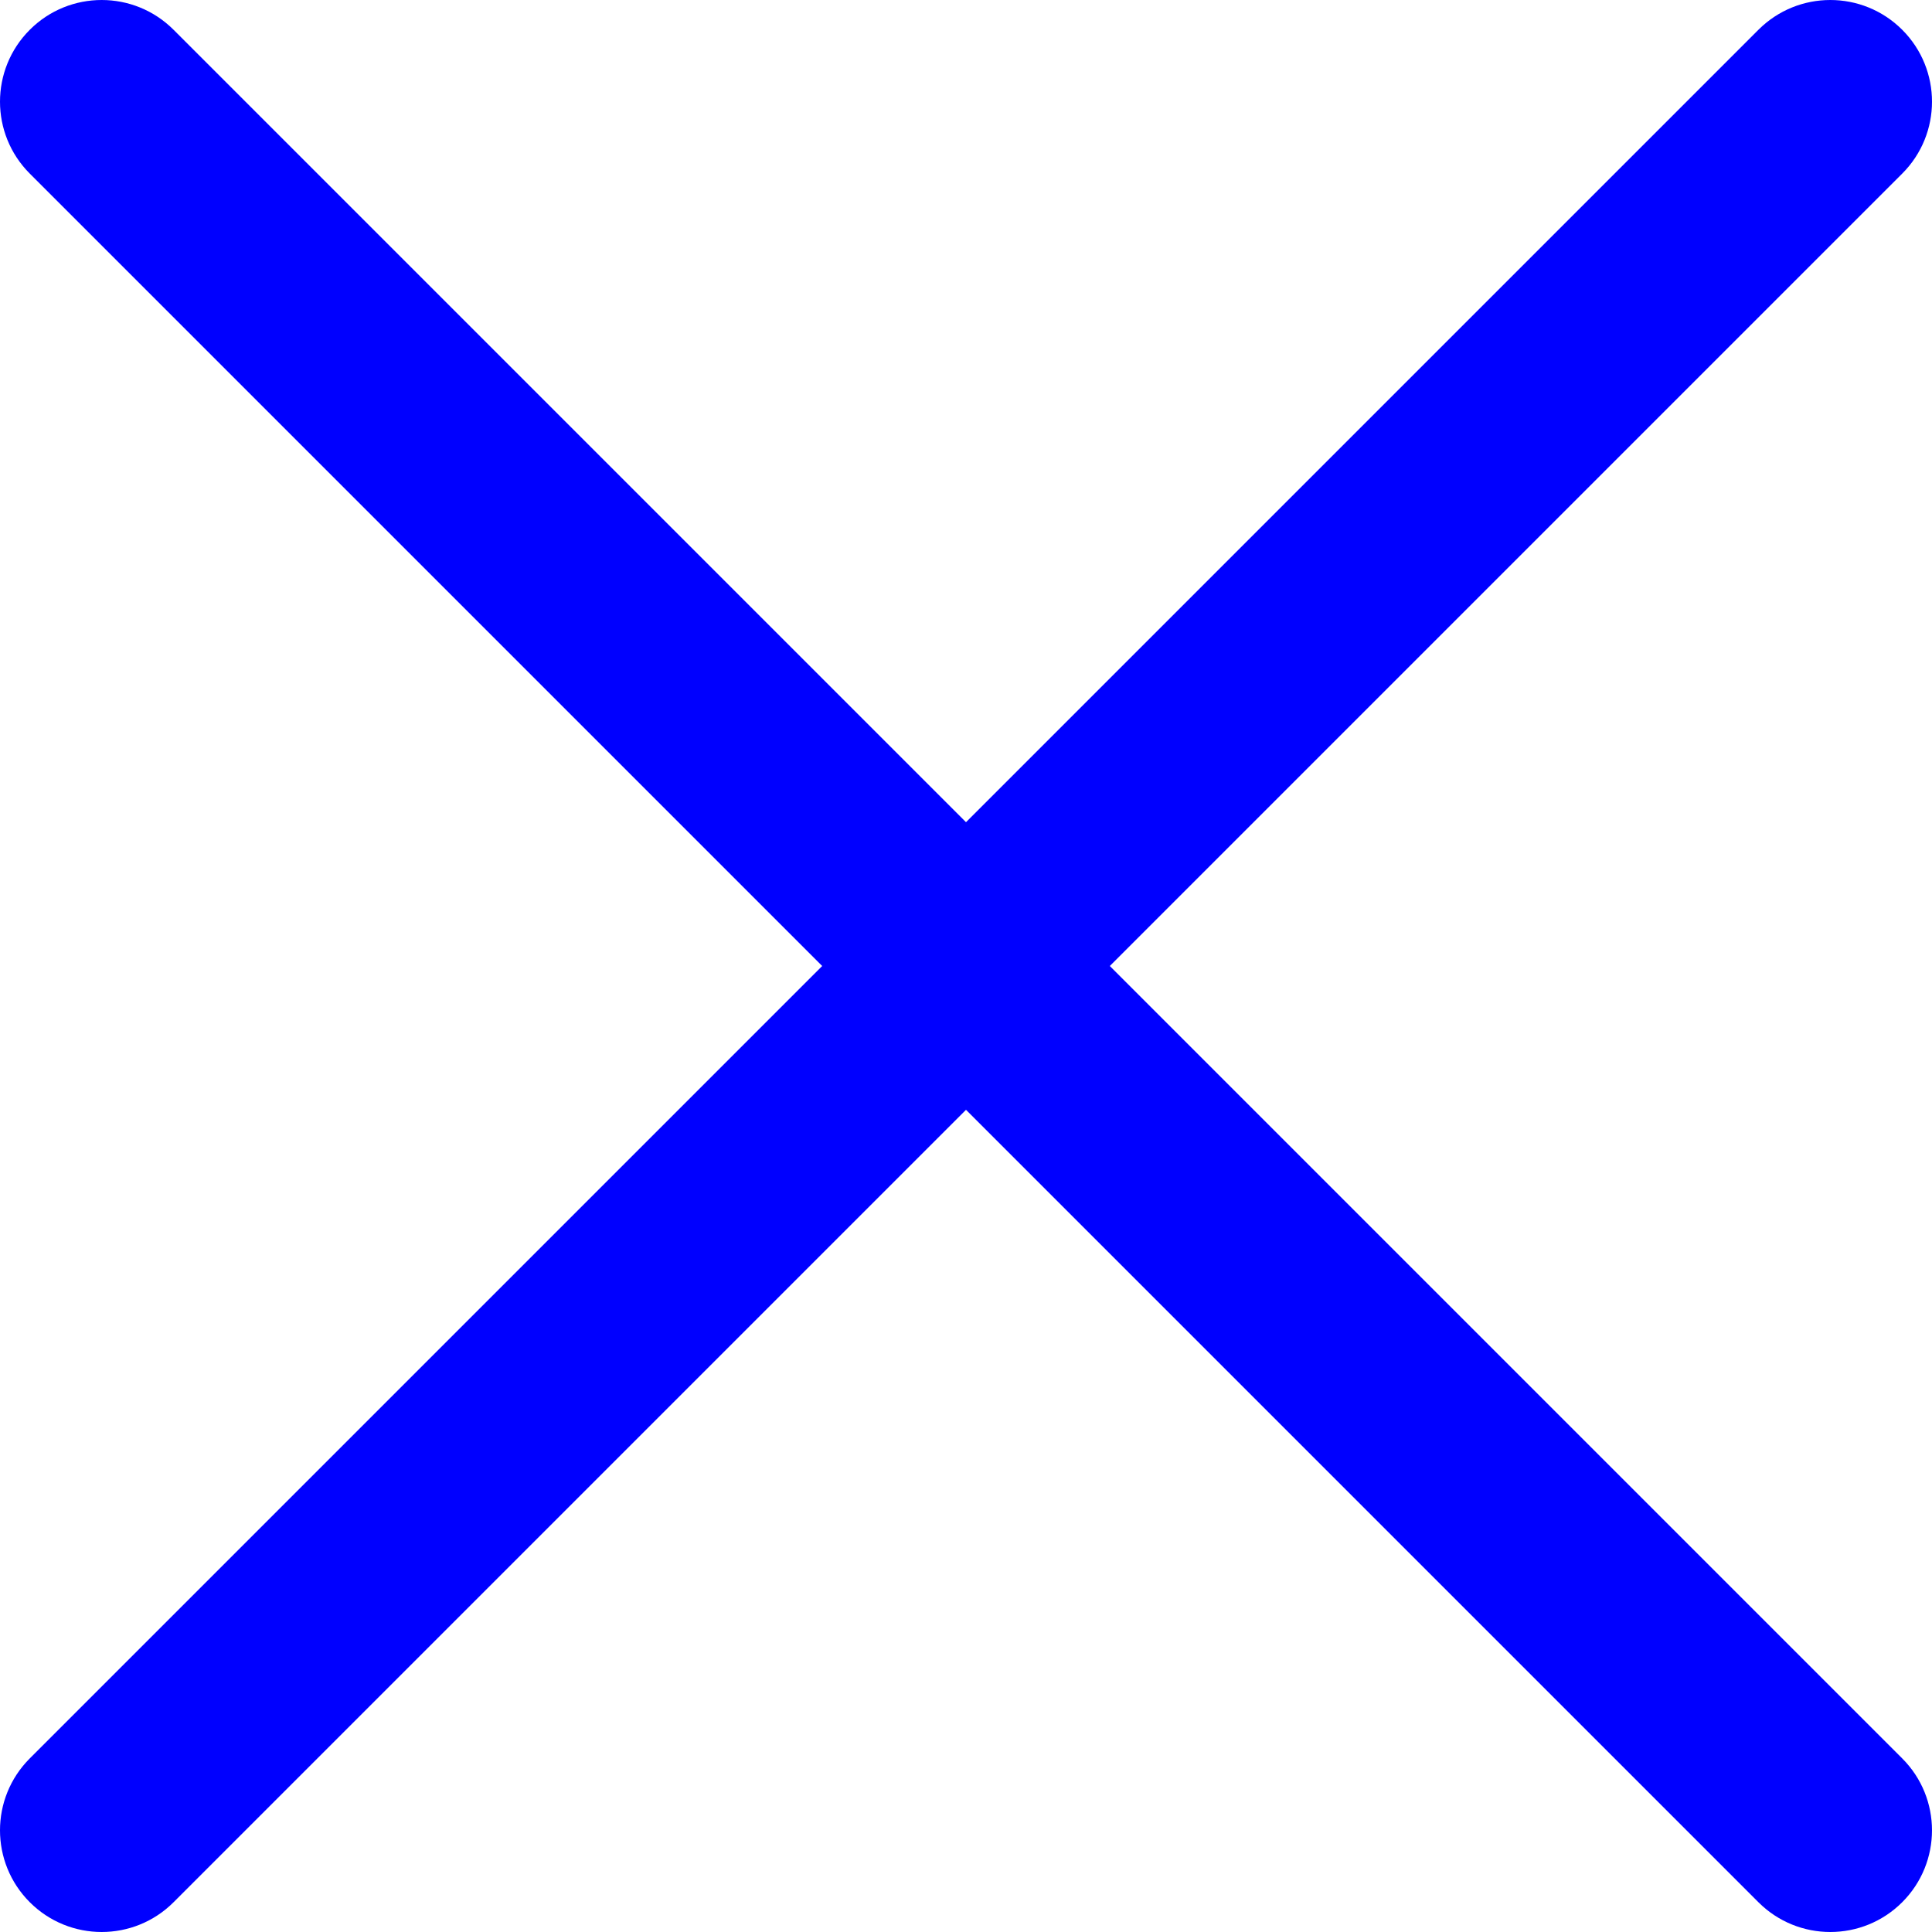
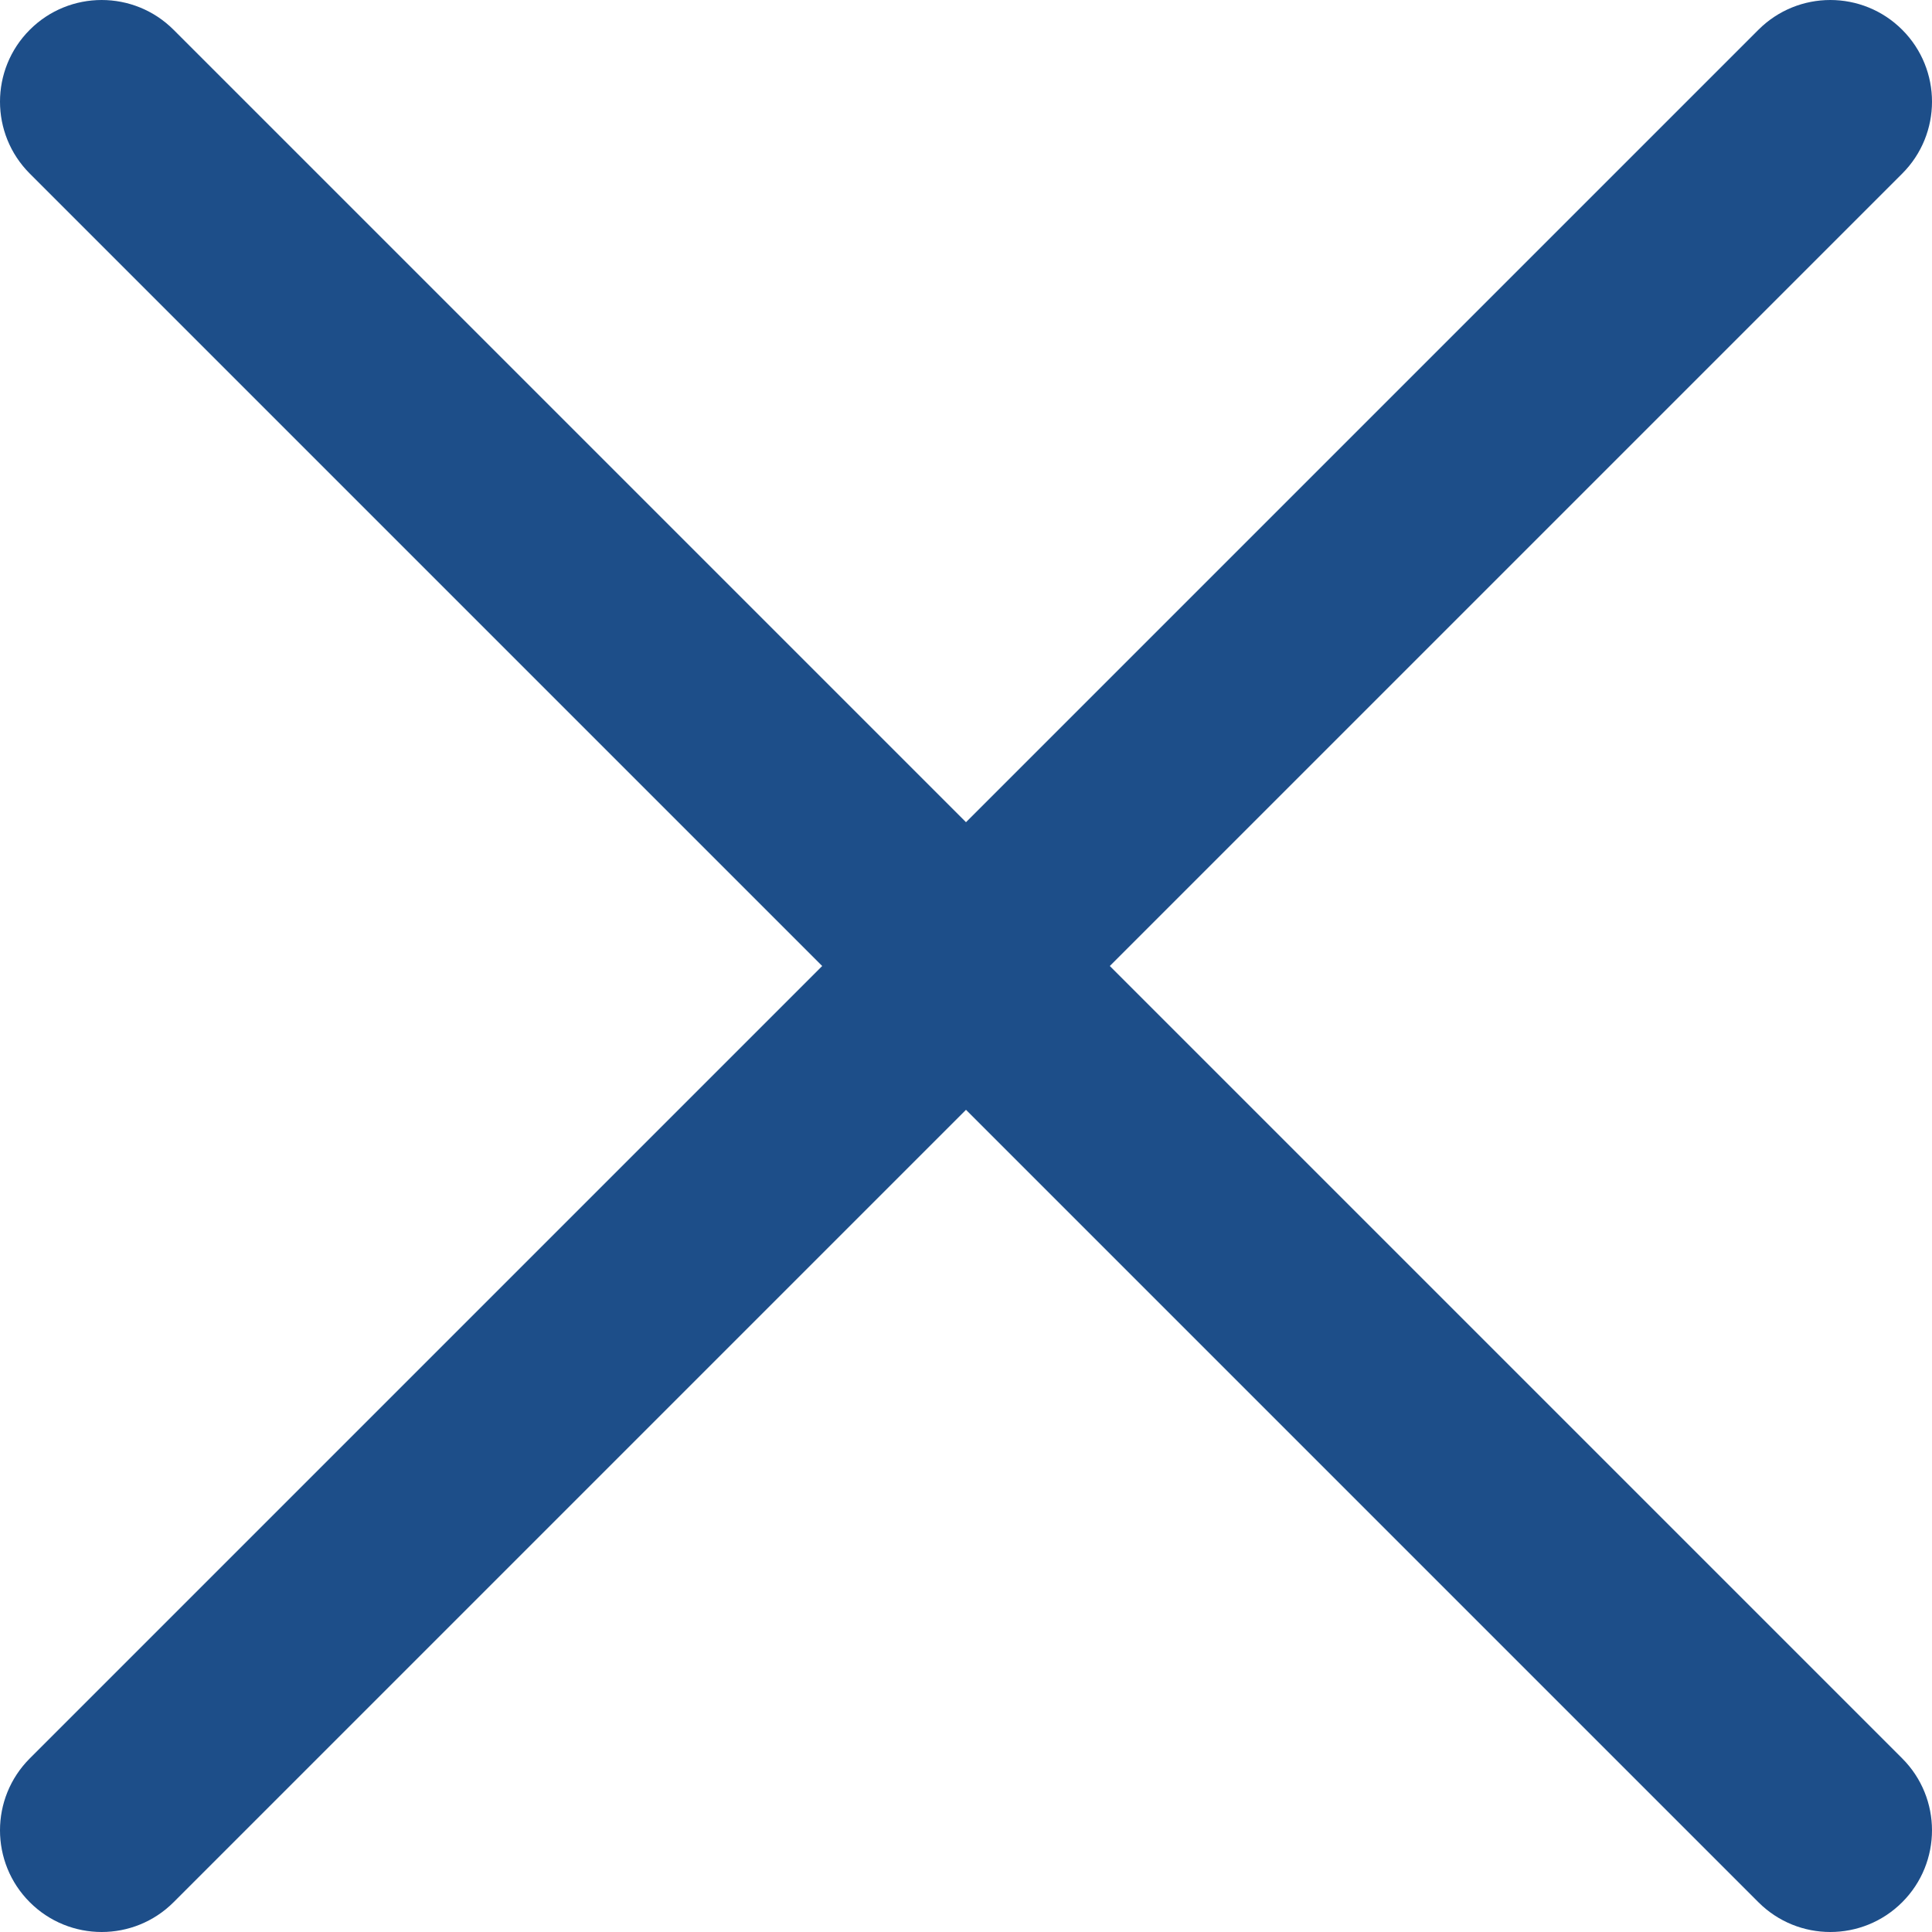
- <svg xmlns="http://www.w3.org/2000/svg" version="1.1" id="Layer_1" x="0px" y="0px" viewBox="0 0 512.001 512.001" style="enable-background:new 0 0 512.001 512.001;" xml:space="preserve" fill="blue">
+ <svg xmlns="http://www.w3.org/2000/svg" version="1.1" id="Layer_1" x="0px" y="0px" viewBox="0 0 512.001 512.001" style="enable-background:new 0 0 512.001 512.001;" xml:space="preserve" fill="#1D4E89">
  <g>
    <g>
      <path d="M294.111,256.001L504.109,46.003c10.523-10.524,10.523-27.586,0-38.109c-10.524-10.524-27.587-10.524-38.11,0L256,217.892    L46.002,7.894c-10.524-10.524-27.586-10.524-38.109,0s-10.524,27.586,0,38.109l209.998,209.998L7.893,465.999    c-10.524,10.524-10.524,27.586,0,38.109c10.524,10.524,27.586,10.523,38.109,0L256,294.11l209.997,209.998    c10.524,10.524,27.587,10.523,38.11,0c10.523-10.524,10.523-27.586,0-38.109L294.111,256.001z" />
    </g>
  </g>
  <g>
</g>
  <g>
</g>
  <g>
</g>
  <g>
</g>
  <g>
</g>
  <g>
</g>
  <g>
</g>
  <g>
</g>
  <g>
</g>
  <g>
</g>
  <g>
</g>
  <g>
</g>
  <g>
</g>
  <g>
</g>
  <g>
</g>
</svg>
